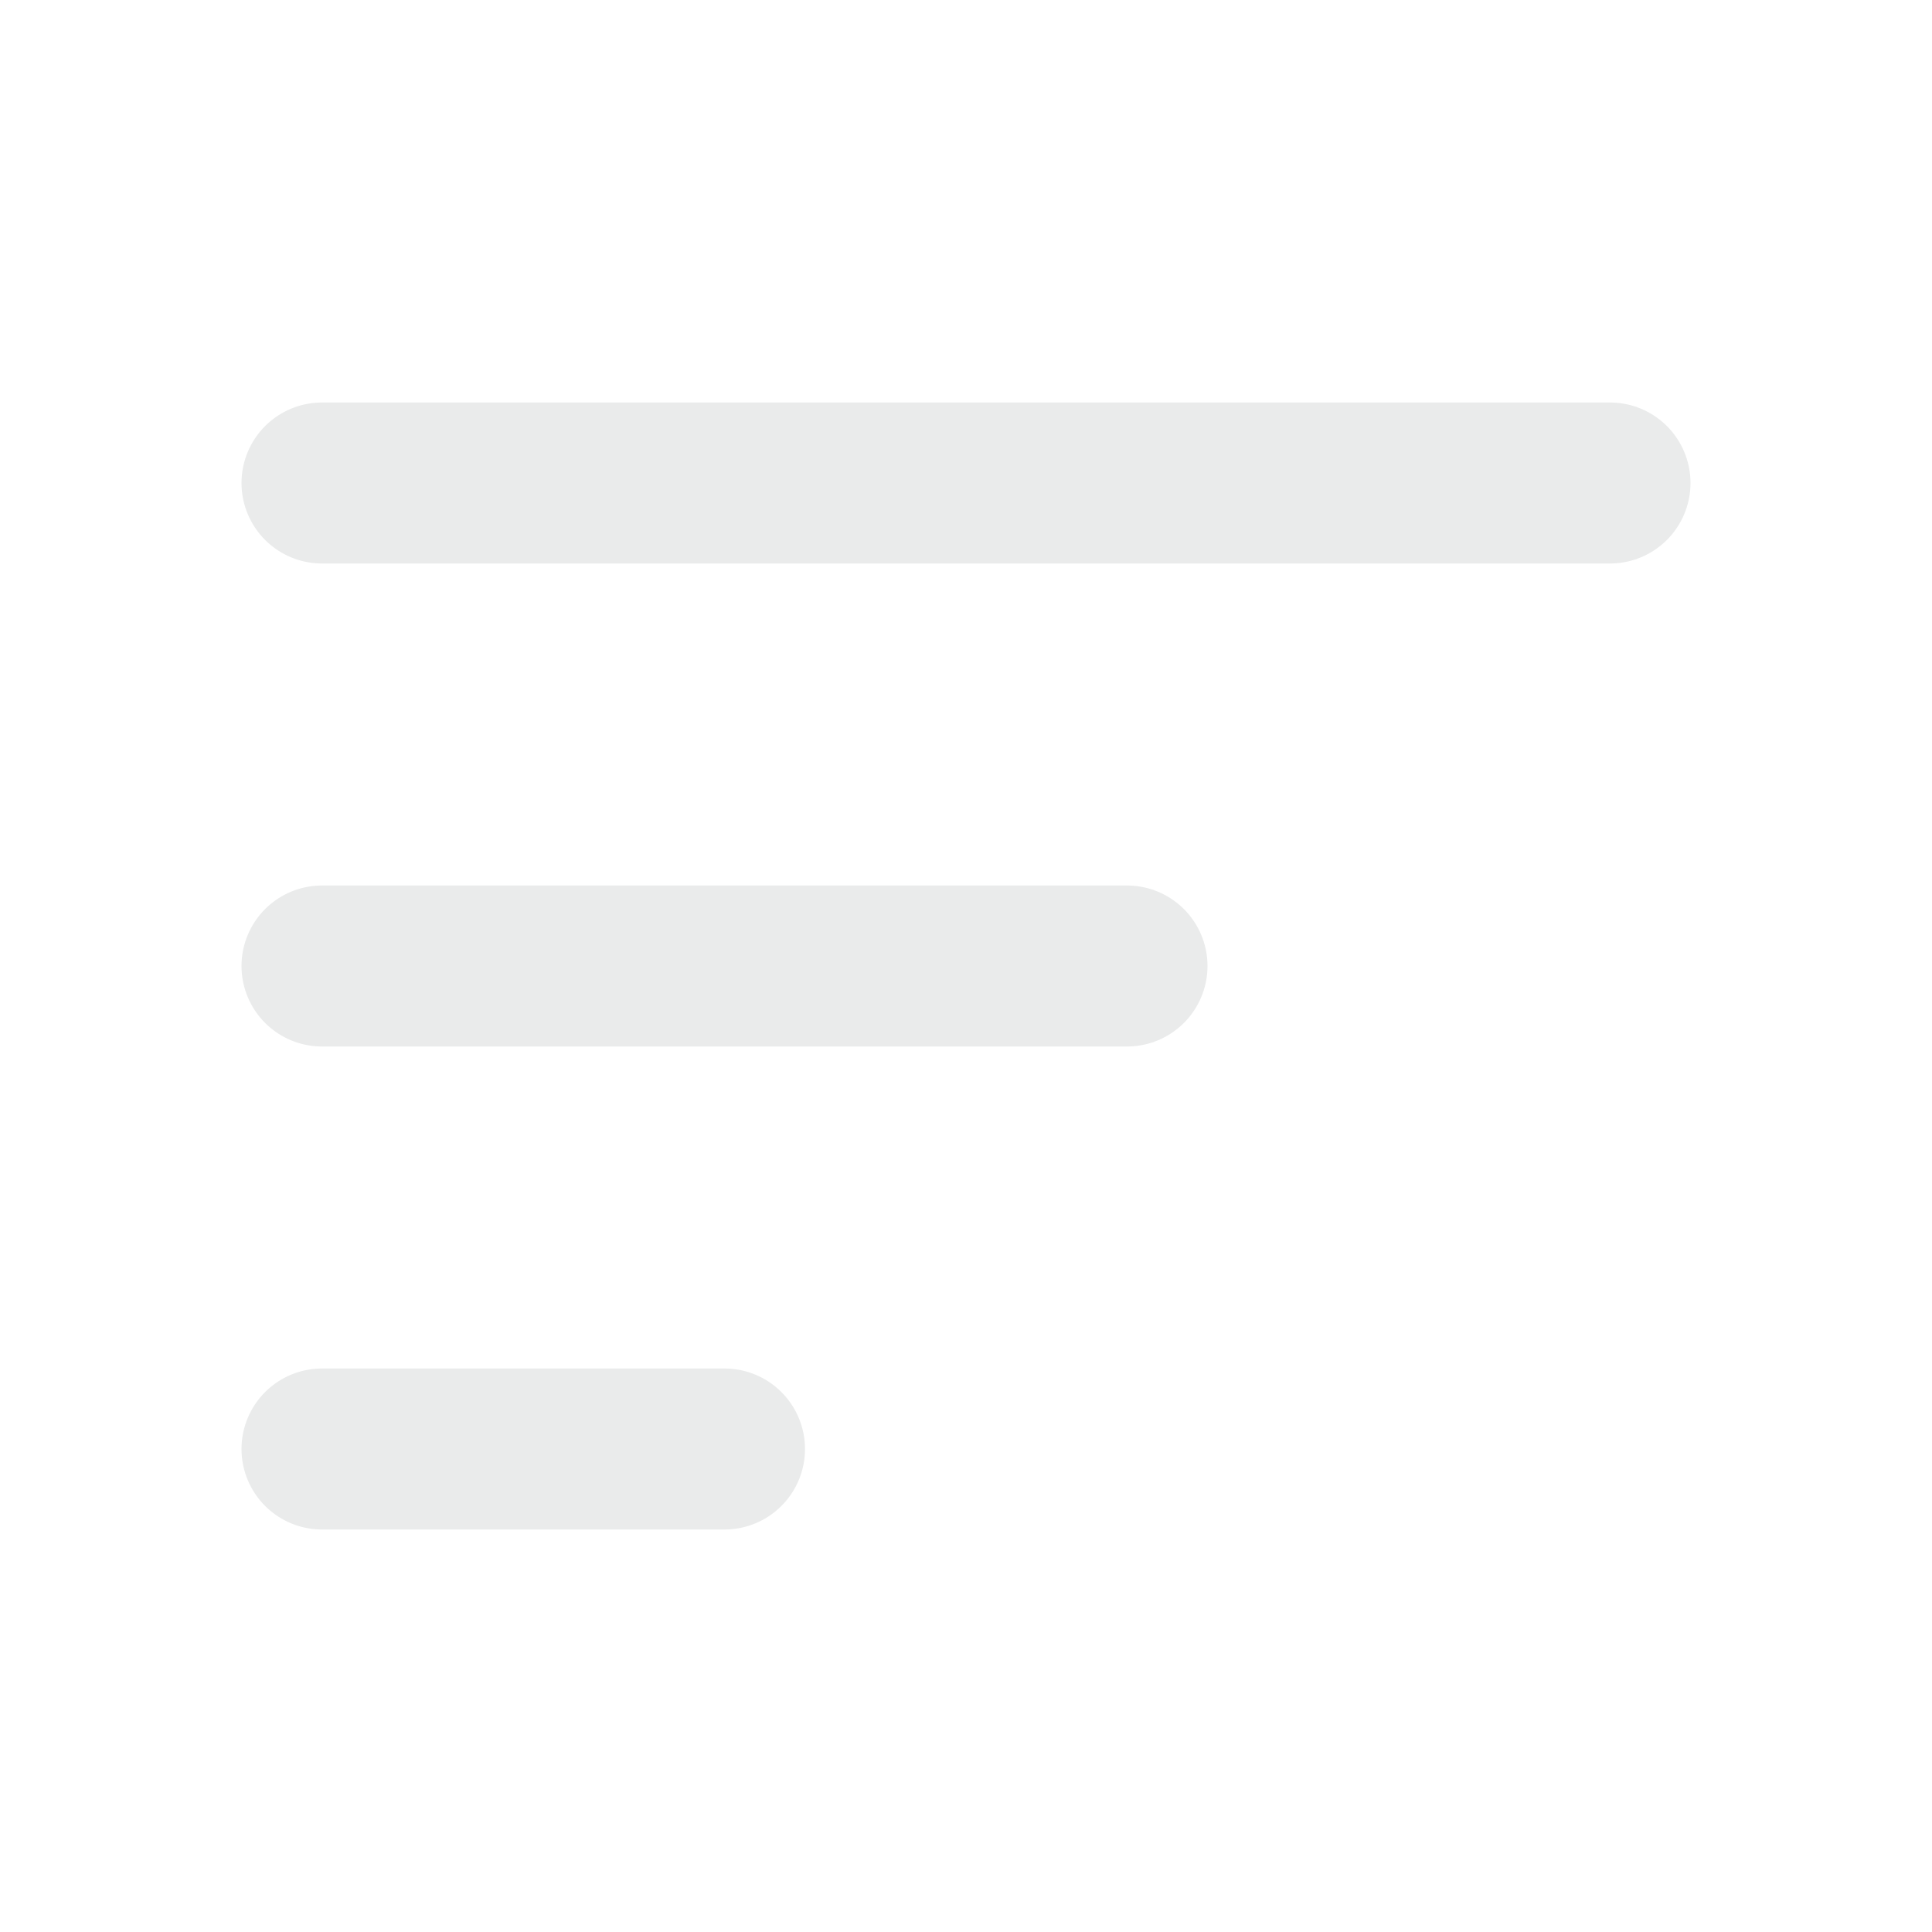
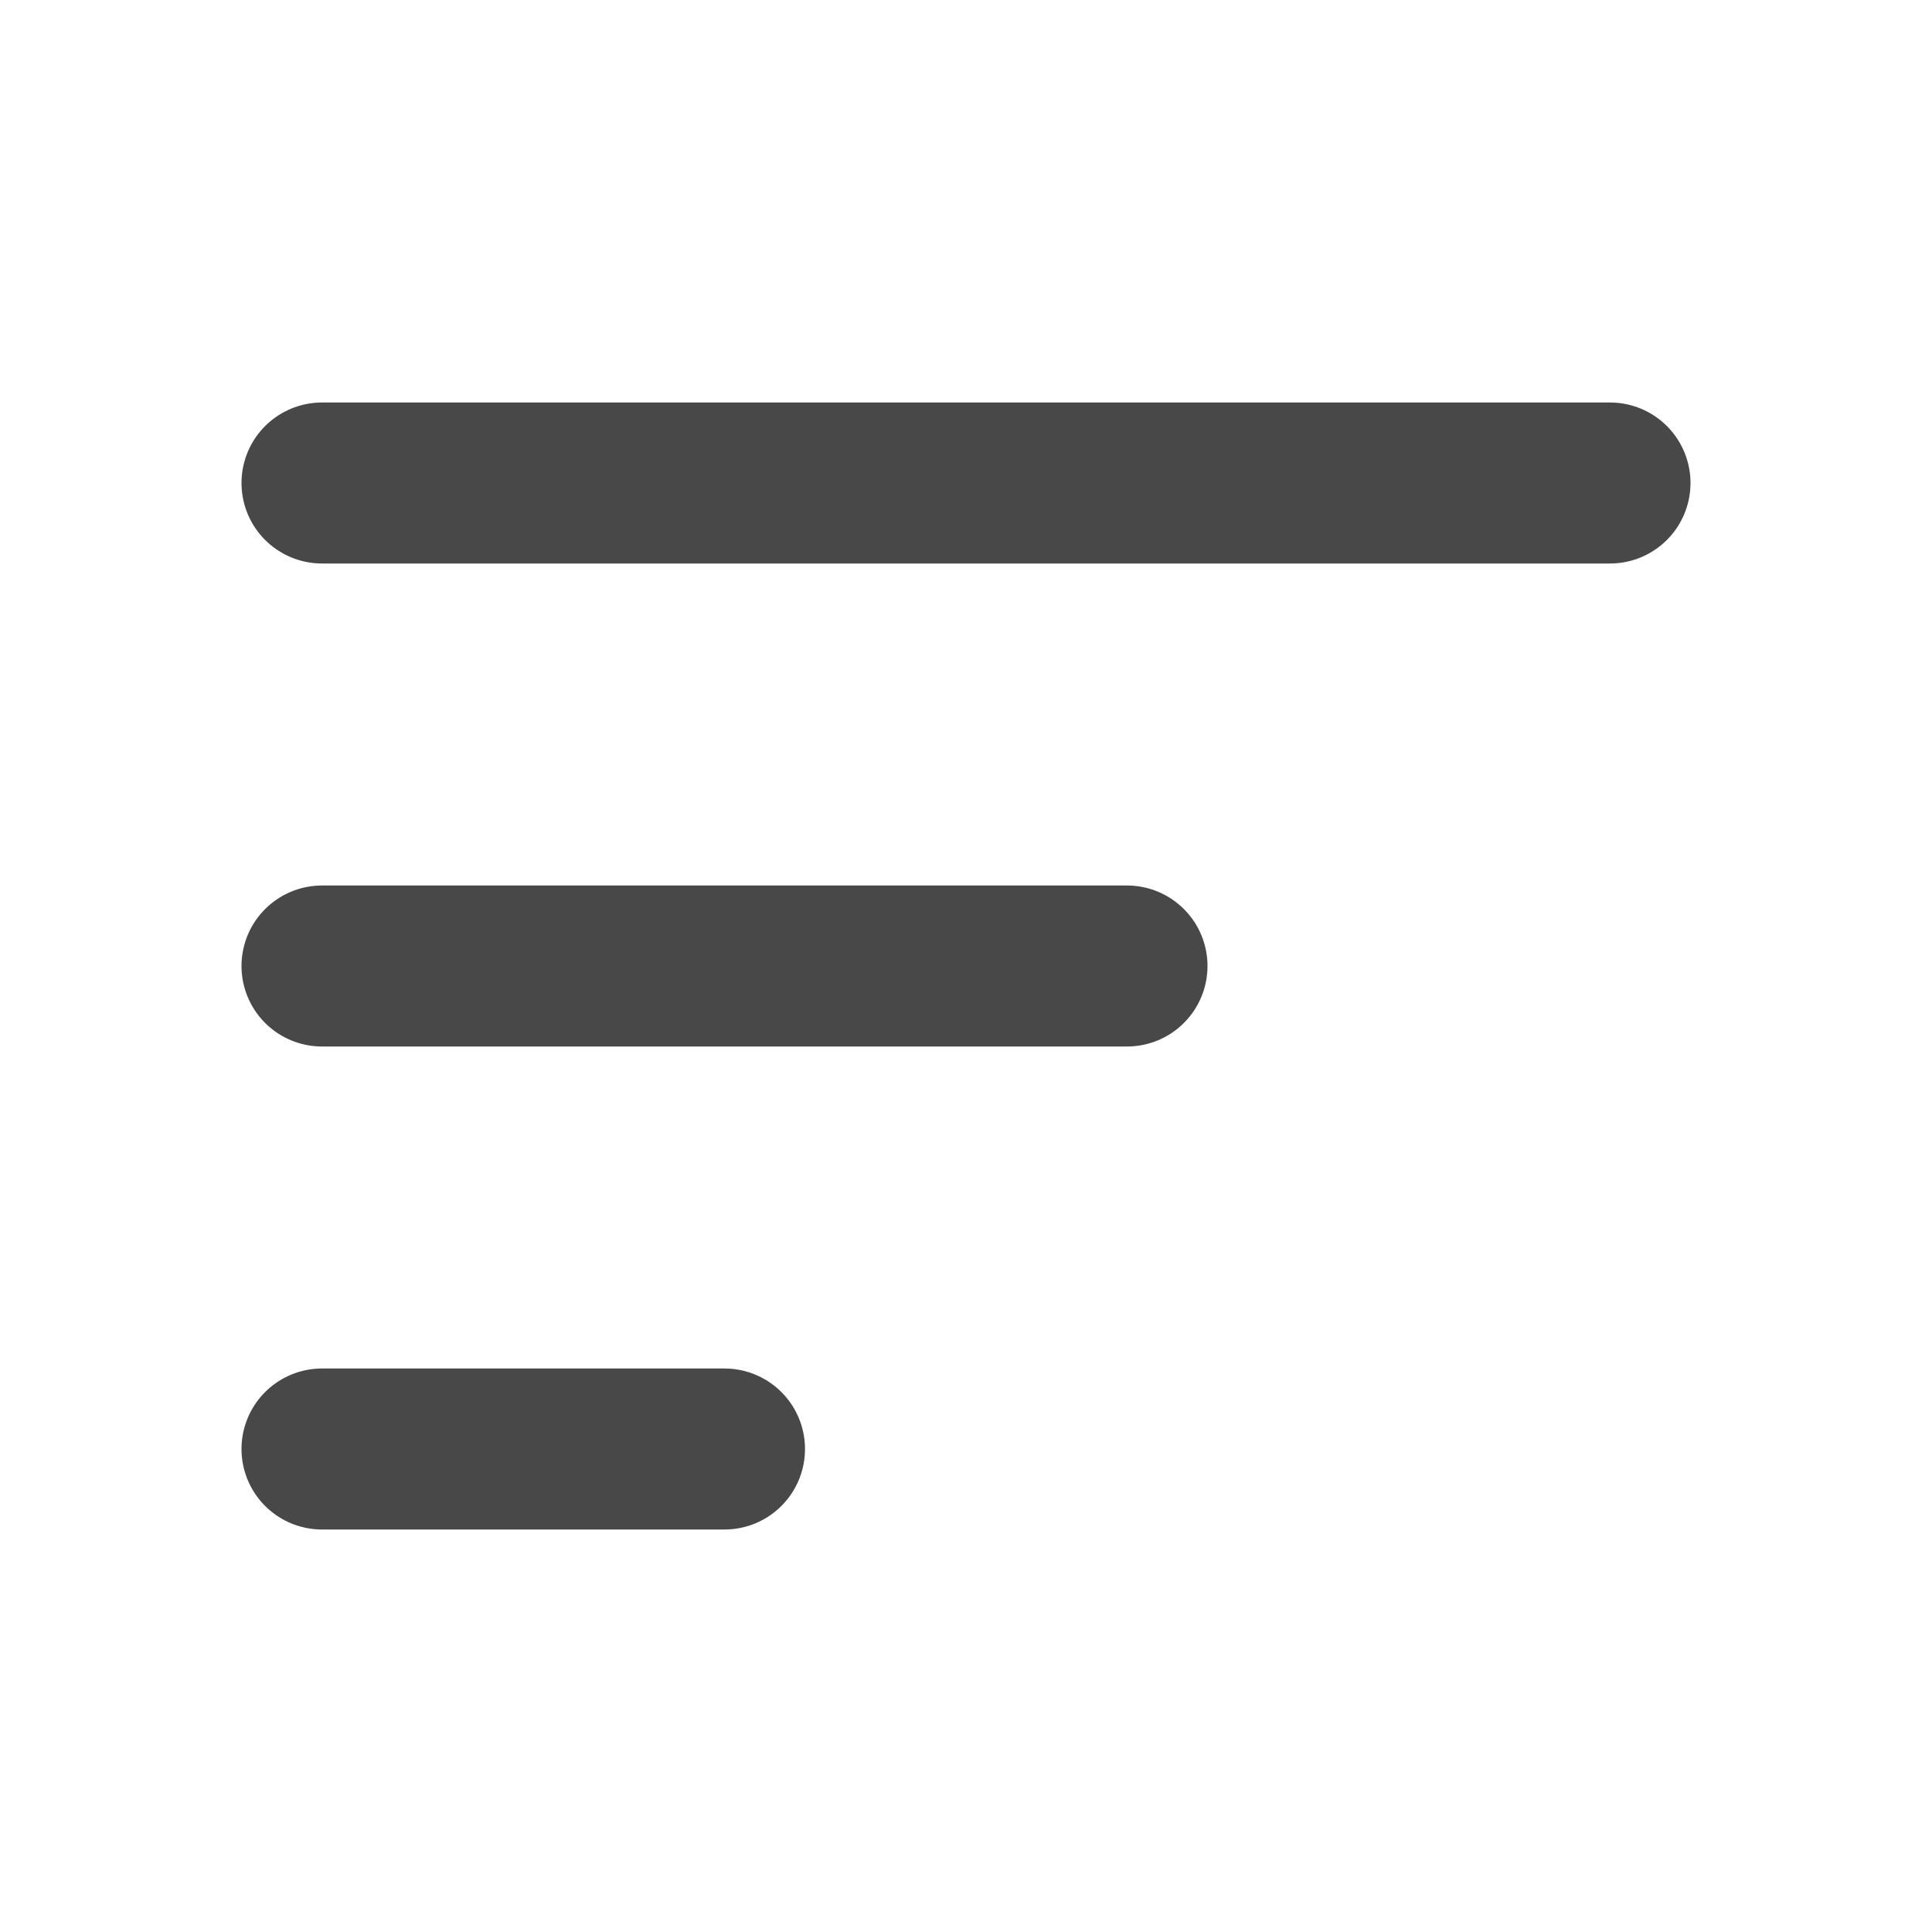
<svg xmlns="http://www.w3.org/2000/svg" width="800px" height="800px" viewBox="0 0 24 24" fill="none">
-   <path d="M4 6H20M4 12H14M4 18H9" stroke="#eaebeb" stroke-width="2" stroke-linecap="round" stroke-linejoin="round" />
+   <path d="M4 6H20M4 12H14M4 18H9" stroke="#484848" stroke-width="2" stroke-linecap="round" stroke-linejoin="round" />
</svg>
